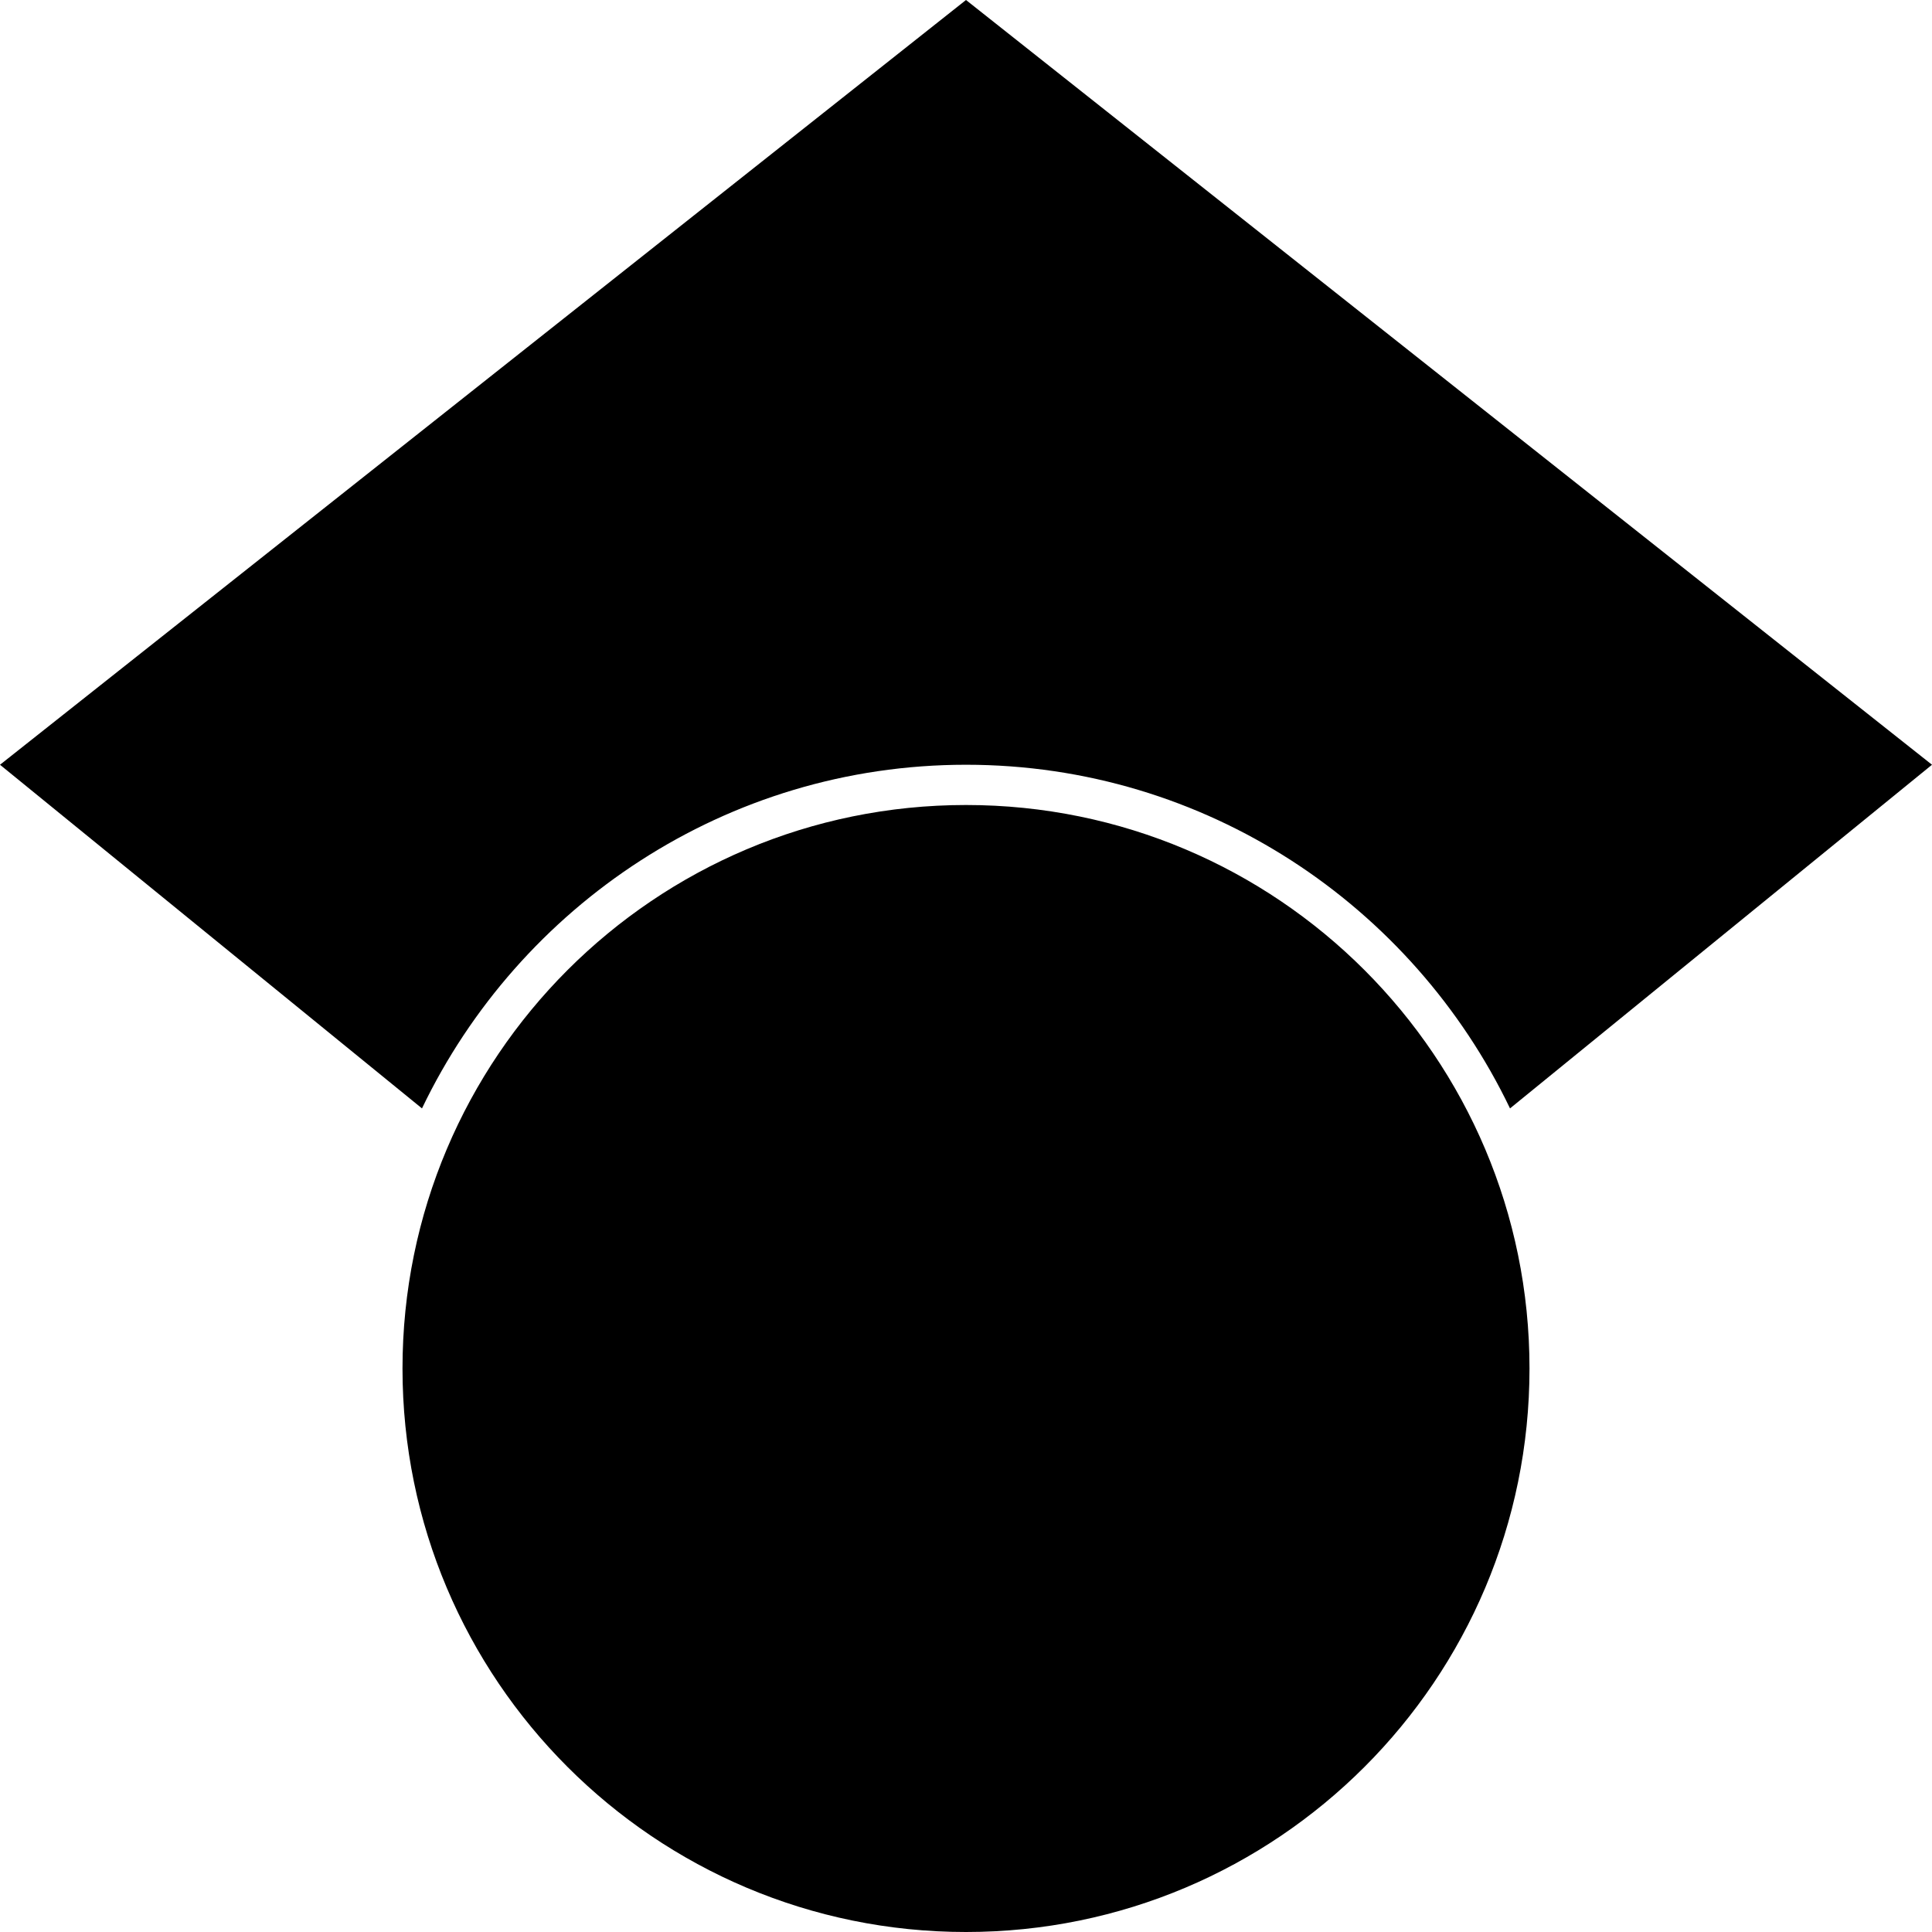
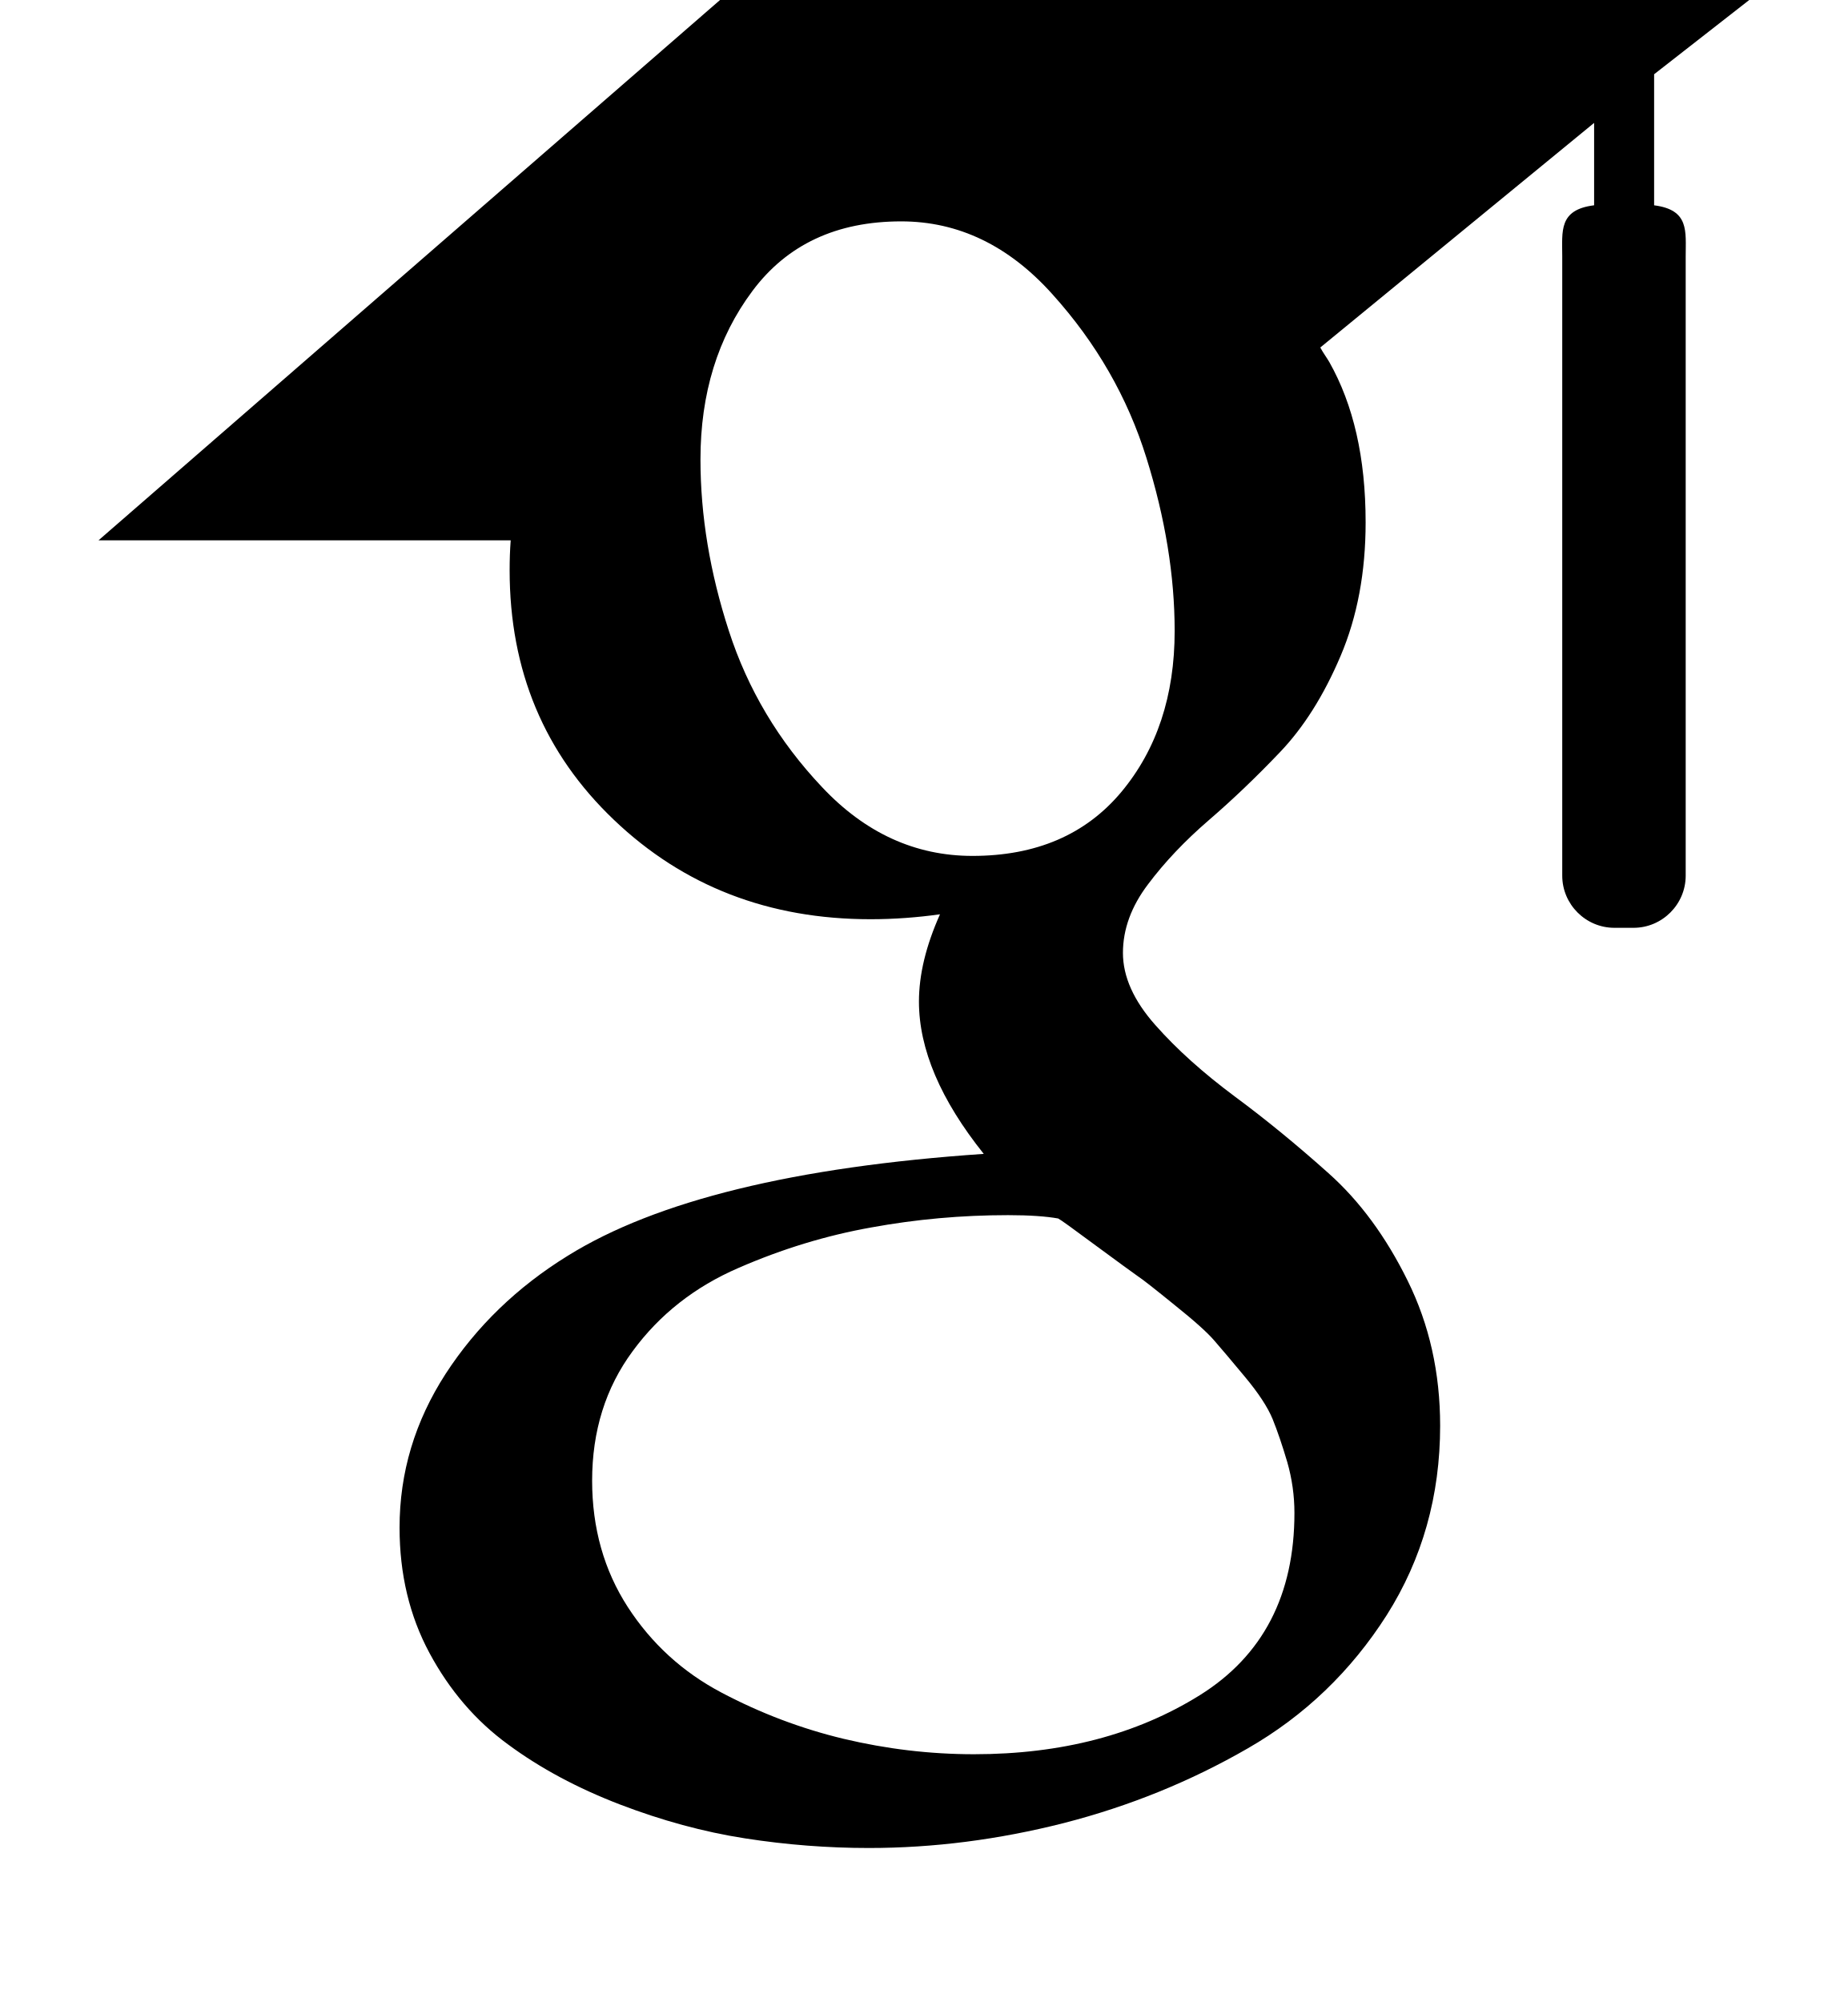
- <svg xmlns="http://www.w3.org/2000/svg" width="24" height="24" fill="currentColor" viewBox="0 0 24 24">
-   <path d="M5.242 13.769L0 9.5 12 0l12 9.5-5.242 4.269C17.548 11.249 14.978 9.5 12 9.5c-2.977 0-5.548 1.748-6.758 4.269zM12 10a7 7 0 1 0 0 14 7 7 0 0 0 0-14z" />
+ <svg xmlns="http://www.w3.org/2000/svg" width="384" height="416" viewBox="0 64 384 416" fill="currentColor">
+   <path d="M343.759 106.662V79.43L363.524 64H149.634L20.476 176.274h85.656c-.155 2.125-.219 4.046-.219 6.225 0 20.845 7.219 38.087 21.672 51.861 14.453 13.797 32.251 20.648 53.327 20.648 4.923 0 9.75-.368 14.438-1.024-2.907 6.501-4.375 12.523-4.375 18.142 0 9.876 4.5 20.431 13.468 31.642-39.234 2.671-68.062 9.733-86.438 21.163-10.531 6.499-19 14.704-25.39 24.531-6.391 9.899-9.578 20.515-9.578 31.962 0 9.648 2.063 18.336 6.219 26.062 4.157 7.726 9.578 14.071 16.313 18.984 6.718 4.968 14.469 9.101 23.219 12.469 8.734 3.344 17.406 5.719 26.061 7.063 8.627 1.342 17.205 1.998 25.706 1.998 13.469 0 26.953-1.734 40.547-5.187 13.562-3.485 26.28-8.642 38.171-15.493 11.859-6.805 21.515-16.086 28.922-27.718 7.39-11.68 11.095-24.805 11.095-39.337 0-11.016-2.25-21.038-6.75-30.141-4.469-9.072-9.938-16.541-16.453-22.344-6.501-5.813-13-11.156-19.515-15.968-6.501-4.845-12-9.751-16.469-14.813-4.485-5.047-6.734-10.054-6.734-14.984 0-4.921 1.734-9.672 5.216-14.266 3.454-4.609 7.674-9.048 12.61-13.306 4.937-4.249 9.875-8.968 14.796-14.133 4.922-5.147 9.141-11.827 12.61-20.008 3.485-8.179 5.203-17.445 5.203-27.757 0-13.453-2.547-24.461-7.547-33.313-.594-1.023-1.218-1.804-1.875-3.023l56.907-46.672v17.119c-7.394.929-6.624 5.345-6.624 10.635v128.667c0 5.958 4.875 10.834 10.834 10.834h3.988c5.959 0 10.834-4.876 10.834-10.834V117.293c0-5.277.777-9.688-6.562-10.631ZM236.399 329.141c1.141.75 3.704 2.781 7.718 6.039 4.05 3.243 6.797 5.695 8.266 7.414 1.438 1.664 3.579 4.165 6.376 7.547 2.813 3.374 4.718 6.304 5.719 8.734 1 2.477 2.016 5.461 3.046 8.946.986 3.445 1.485 6.976 1.485 10.562 0 17.048-6.564 29.68-19.656 37.859-13.125 8.181-28.767 12.274-46.938 12.274-9.187 0-18.203-1.093-27.062-3.195-8.843-2.117-17.312-5.337-25.39-9.602-8.079-4.258-14.578-10.204-19.501-17.797-4.938-7.64-7.406-16.414-7.406-26.25 0-10.32 2.797-19.29 8.422-26.906 5.593-7.626 12.938-13.392 22.032-17.315 9.062-3.946 18.249-6.742 27.562-8.398 9.312-1.703 18.796-2.555 28.438-2.555 4.469 0 7.936.251 10.404.696.455.219 3.032 2.07 7.735 5.563 4.704 3.462 7.626 5.595 8.75 6.384Zm-3.359-100.578c-7.406 8.86-17.734 13.288-30.953 13.288-11.859 0-22.298-4.764-31.266-14.311-9-9.523-15.422-20.328-19.344-32.431-3.937-12.109-5.906-23.984-5.906-35.648 0-13.694 3.596-25.352 10.781-34.976 7.187-9.65 17.499-14.485 30.938-14.485 11.875 0 22.374 5.038 31.437 15.157 9.094 10.084 15.609 21.413 19.517 33.968 3.921 12.539 5.873 24.529 5.873 35.984 0 13.446-3.702 24.609-11.077 33.454Z" />
</svg>
